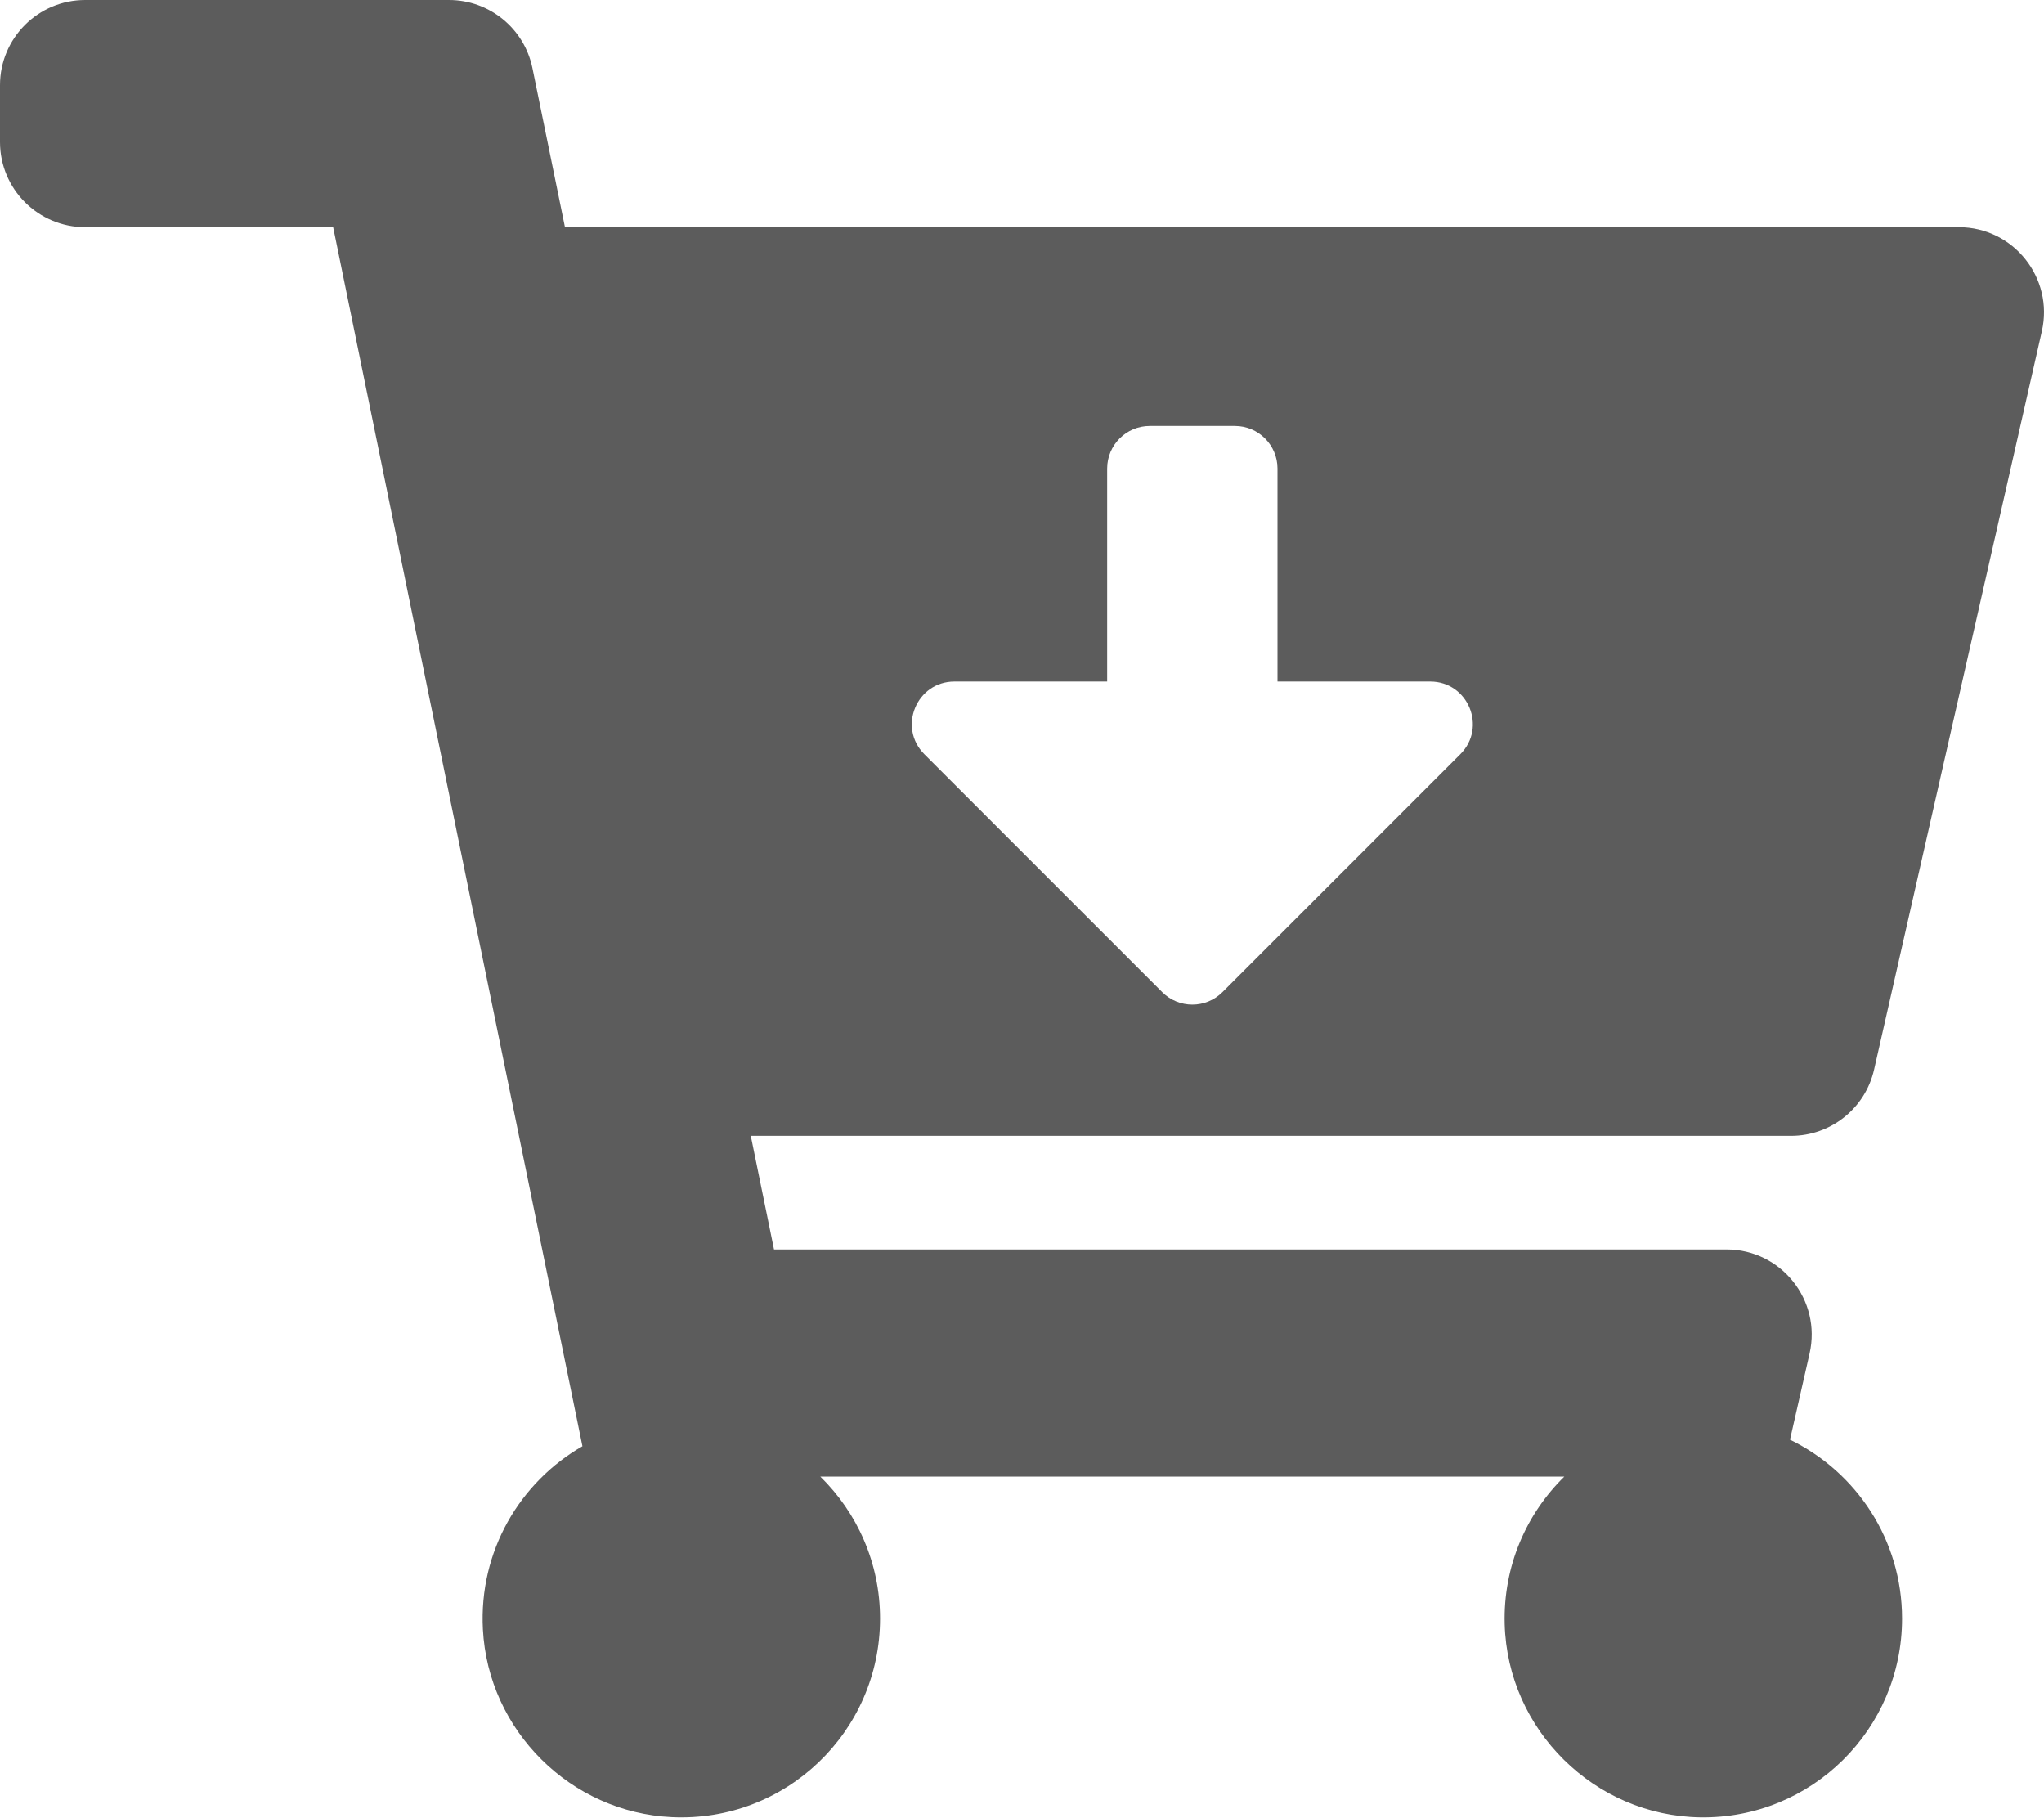
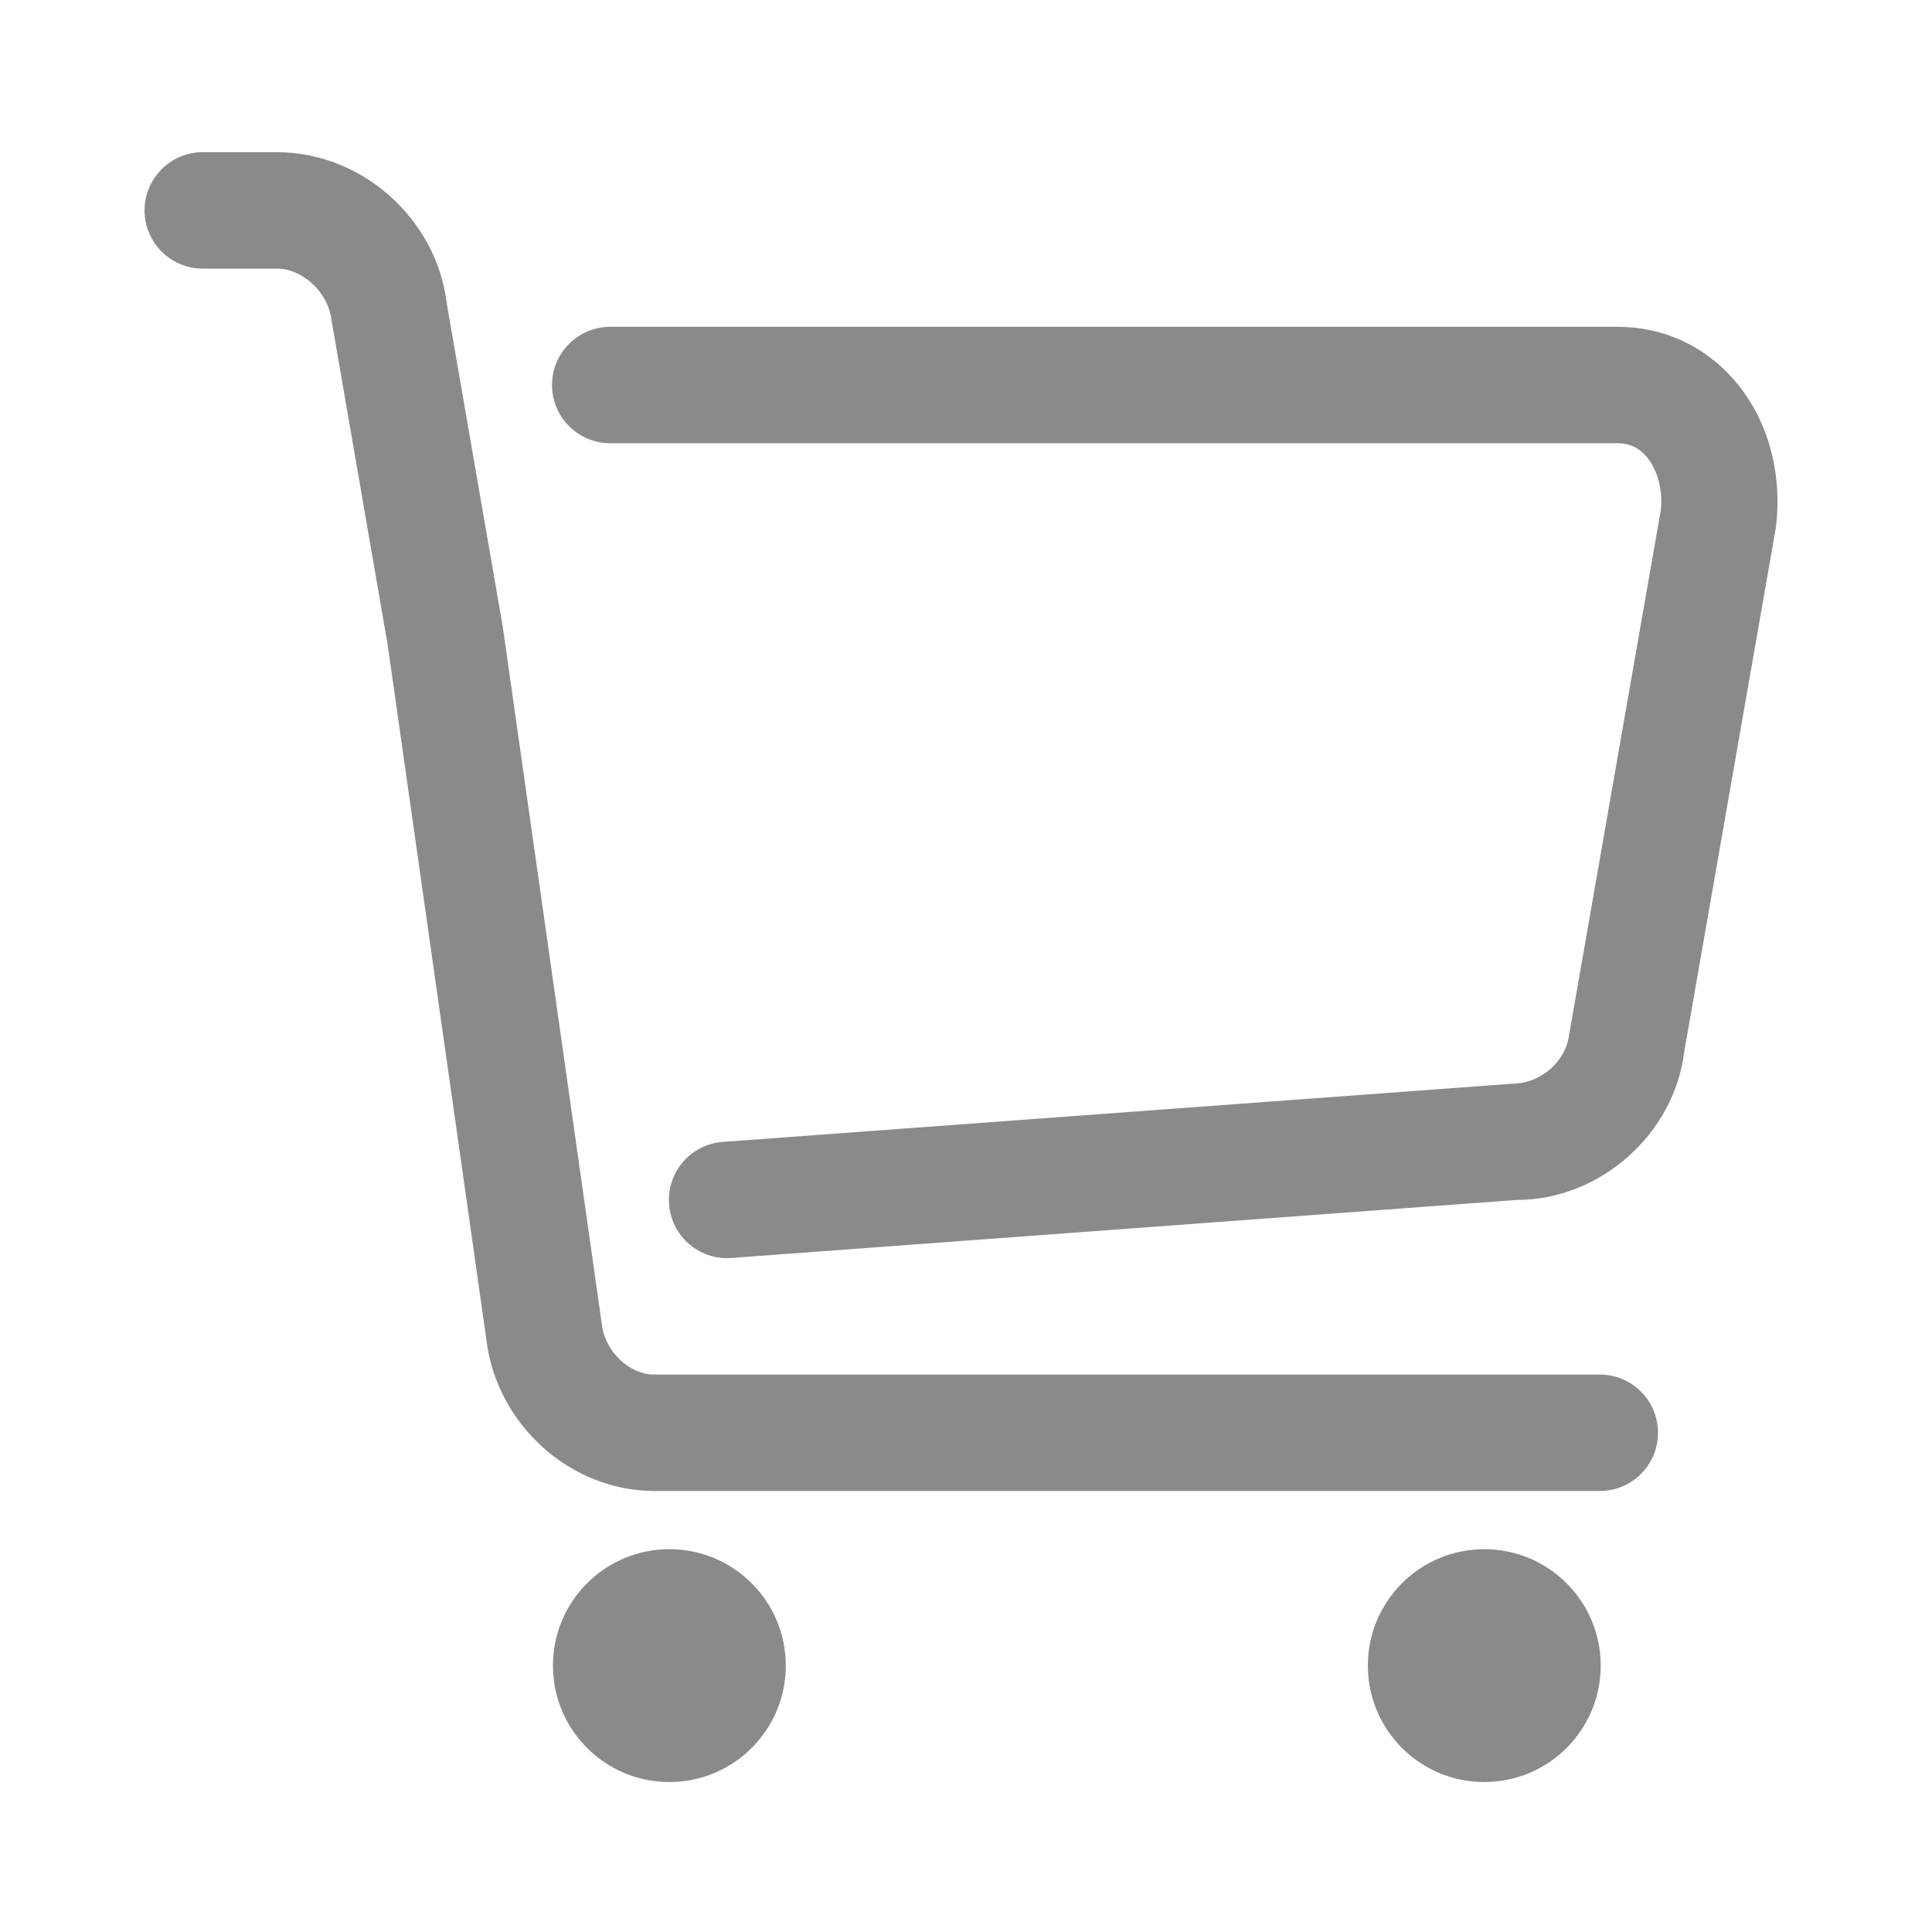
- <svg xmlns="http://www.w3.org/2000/svg" color="#5c5c5c" aria-hidden="true" focusable="false" data-prefix="fas" data-icon="cart-arrow-down" class="svg-inline--fa fa-cart-arrow-down fa-w-18" role="img" viewBox="0 0 576 512">
-   <path fill="currentColor" d="M504.717 320H211.572l6.545 32h268.418c15.401 0 26.816 14.301 23.403 29.319l-5.517 24.276C523.112 414.668 536 433.828 536 456c0 31.202-25.519 56.444-56.824 55.994-29.823-.429-54.35-24.631-55.155-54.447-.44-16.287 6.085-31.049 16.803-41.548H231.176C241.553 426.165 248 440.326 248 456c0 31.813-26.528 57.431-58.67 55.938-28.54-1.325-51.751-24.385-53.251-52.917-1.158-22.034 10.436-41.455 28.051-51.586L93.883 64H24C10.745 64 0 53.255 0 40V24C0 10.745 10.745 0 24 0h102.529c11.401 0 21.228 8.021 23.513 19.19L159.208 64H551.99c15.401 0 26.816 14.301 23.403 29.319l-47.273 208C525.637 312.246 515.923 320 504.717 320zM403.029 192H360v-60c0-6.627-5.373-12-12-12h-24c-6.627 0-12 5.373-12 12v60h-43.029c-10.691 0-16.045 12.926-8.485 20.485l67.029 67.029c4.686 4.686 12.284 4.686 16.971 0l67.029-67.029c7.559-7.559 2.205-20.485-8.486-20.485z" />
+ <svg xmlns="http://www.w3.org/2000/svg" t="1630983689736" class="icon" viewBox="0 0 1024 1024" version="1.1" p-id="4774" width="200" height="200">
+   <defs>
+     <style type="text/css" />
+   </defs>
+   <path d="M354.778 821.105c-34.091 0-61.703 27.612-61.703 61.703 0 34.091 27.612 61.703 61.703 61.703s61.703-27.612 61.703-61.703C416.482 848.717 388.869 821.105 354.778 821.105L354.778 821.105zM786.701 821.105c-34.091 0-61.703 27.612-61.703 61.703 0 34.091 27.612 61.703 61.703 61.703s61.703-27.612 61.703-61.703C848.405 848.717 820.793 821.105 786.701 821.105L786.701 821.105zM847.912 790.253l-501.123 0c-44.458 0-83.547-35.171-88.976-80.06l-52.325-368.369-29.772-172.152c-1.851-15.025-15.549-27.304-28.939-27.304l-39.305 0c-17.03 0-30.852-13.822-30.852-30.852s13.822-30.852 30.852-30.852l39.305 0c45.012 0 84.533 35.171 89.995 80.06l29.71 171.504 52.541 369.943c1.727 14.315 14.685 26.378 27.766 26.378l501.123 0c17.061 0 30.852 13.791 30.852 30.852C878.763 776.462 864.972 790.253 847.912 790.253zM385.352 666.847c-16.012 0-29.556-12.341-30.728-28.599-1.265-16.999 11.508-31.777 28.477-33.011l418.533-30.852c15.364-0.092 28.322-12.156 30.019-25.885l48.592-278.035c1.234-10.366-1.635-21.72-7.836-28.754-3.98-4.505-8.977-6.788-14.809-6.788l-534.166 0c-17.03 0-30.852-13.822-30.852-30.852s13.822-30.852 30.852-30.852l534.166 0c23.571 0 45.228 9.78 60.994 27.581 18.017 20.331 26.286 48.993 22.676 78.702l-48.622 278.066c-5.244 43.254-44.303 78.425-88.761 78.425l-416.25 30.76C386.864 666.816 386.092 666.847 385.352 666.847z" p-id="4775" fill="#8a8a8a" />
</svg>
